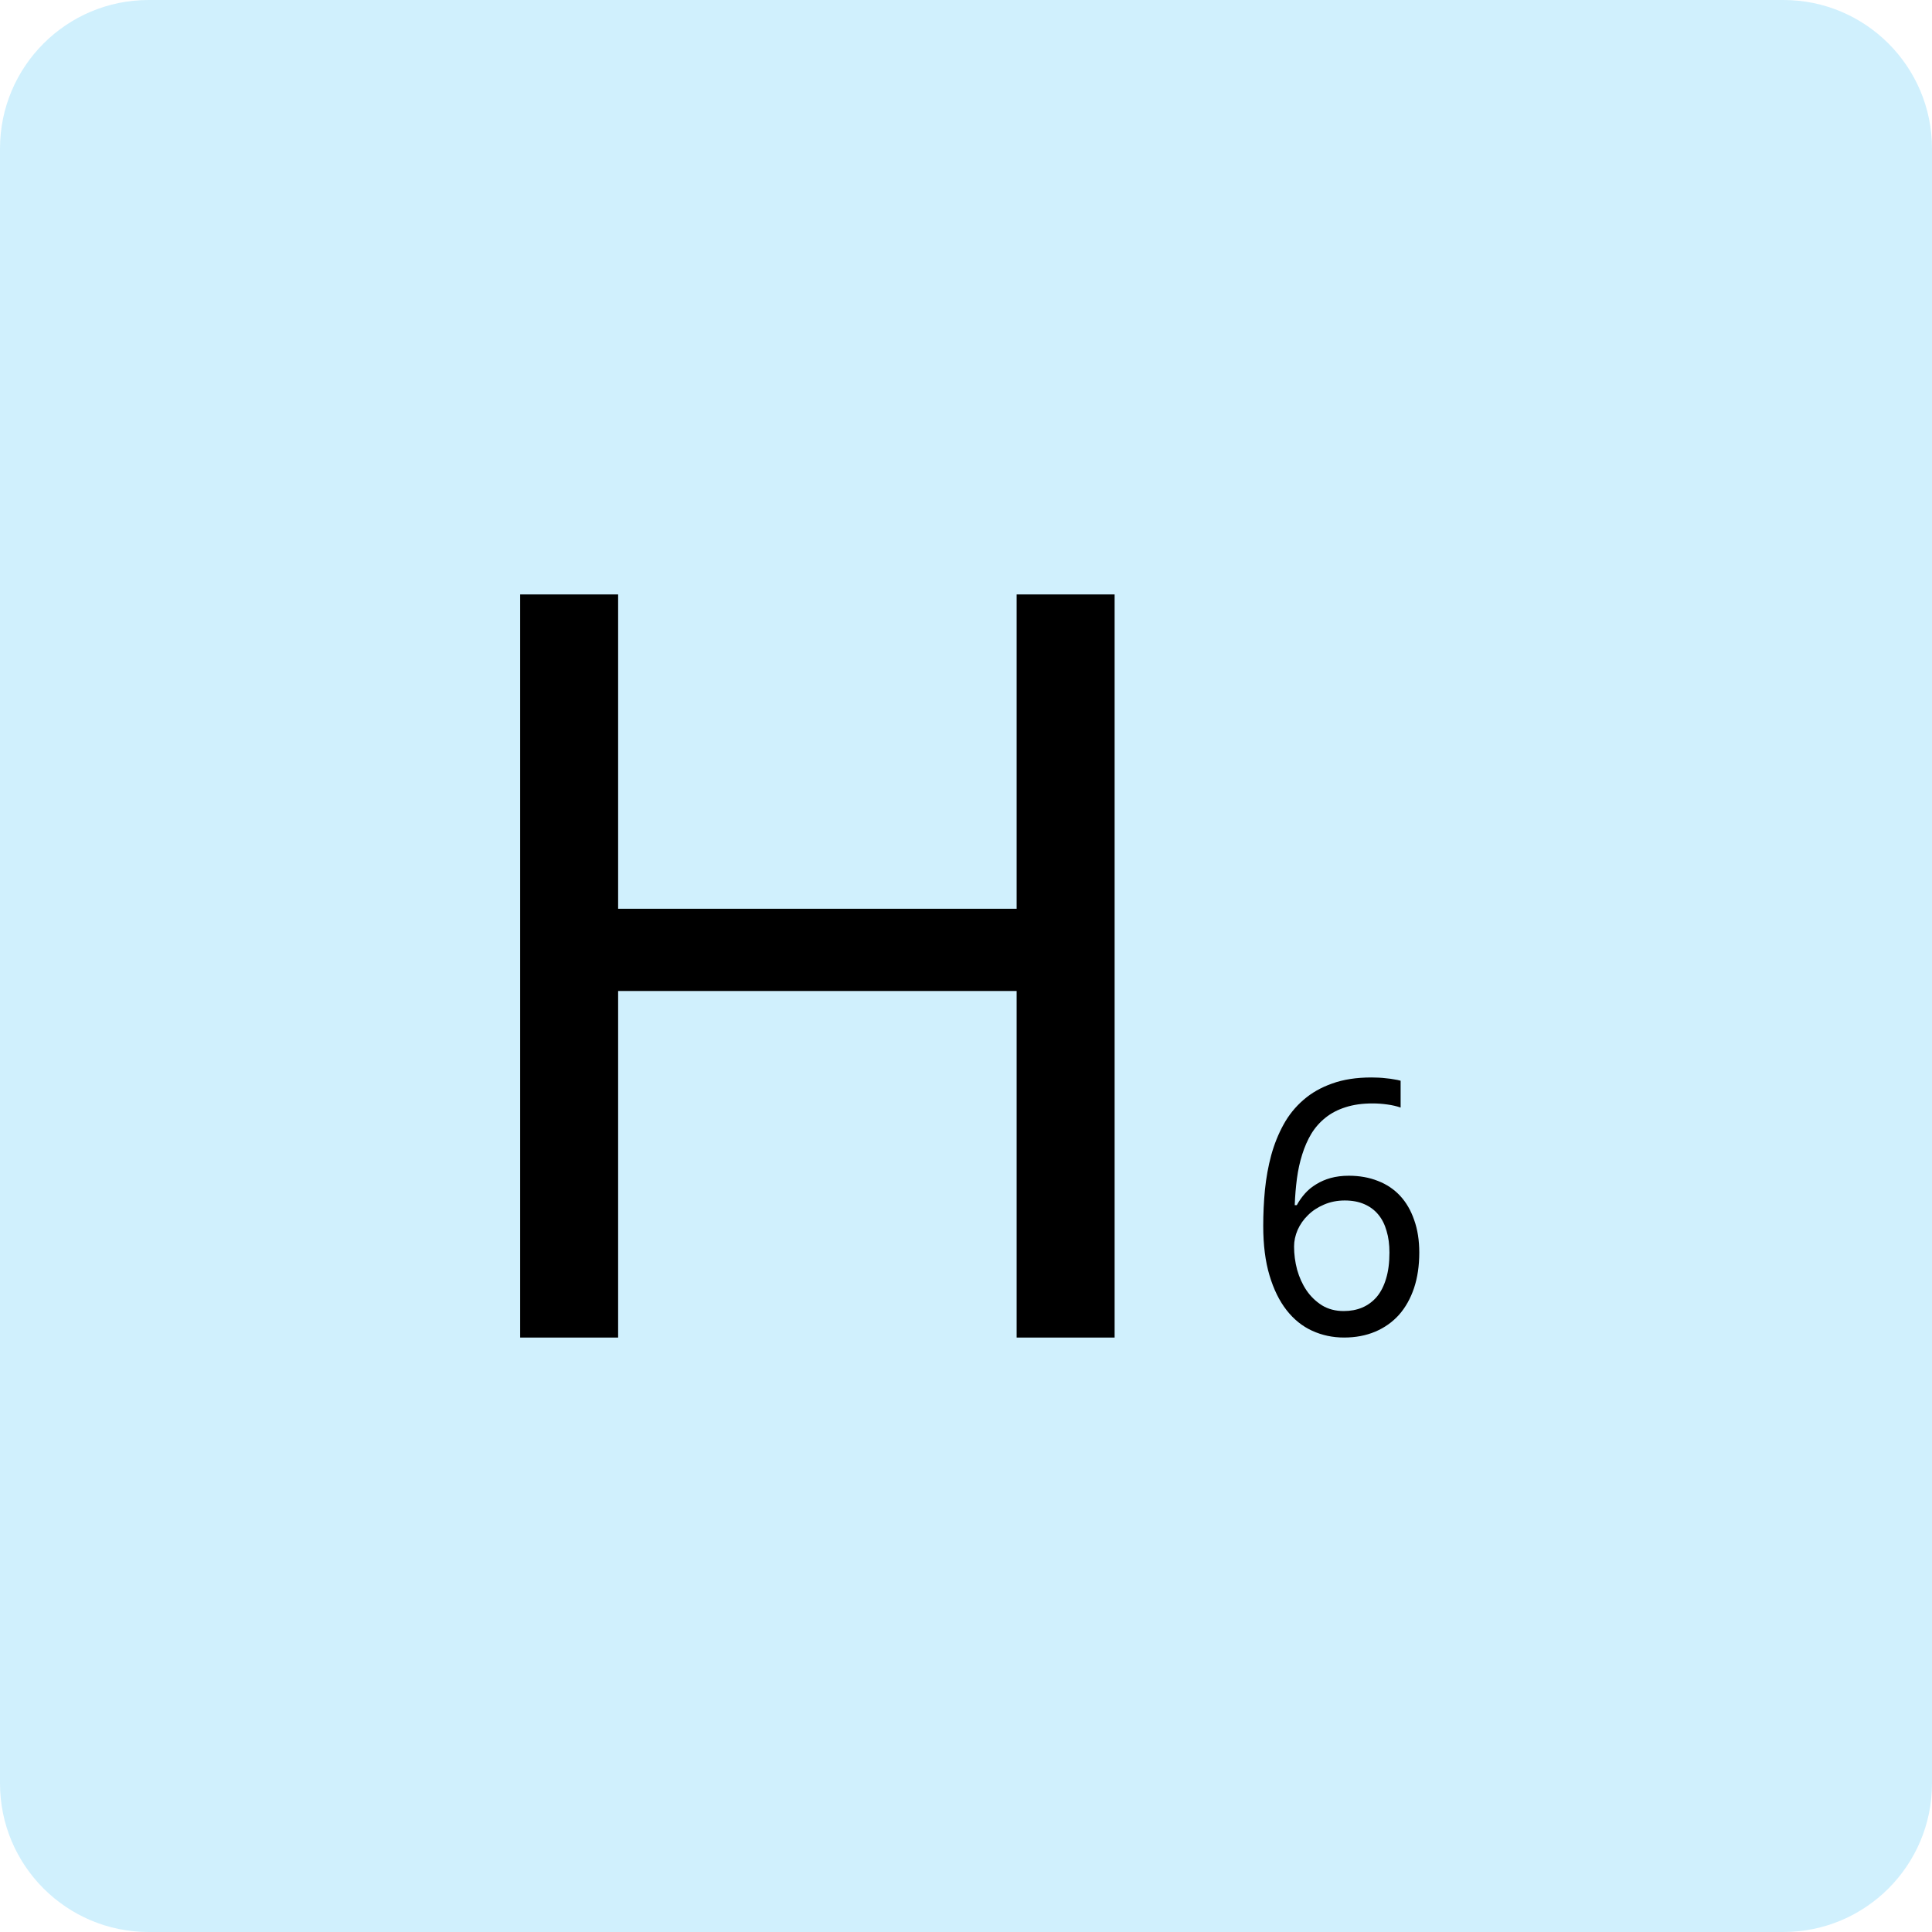
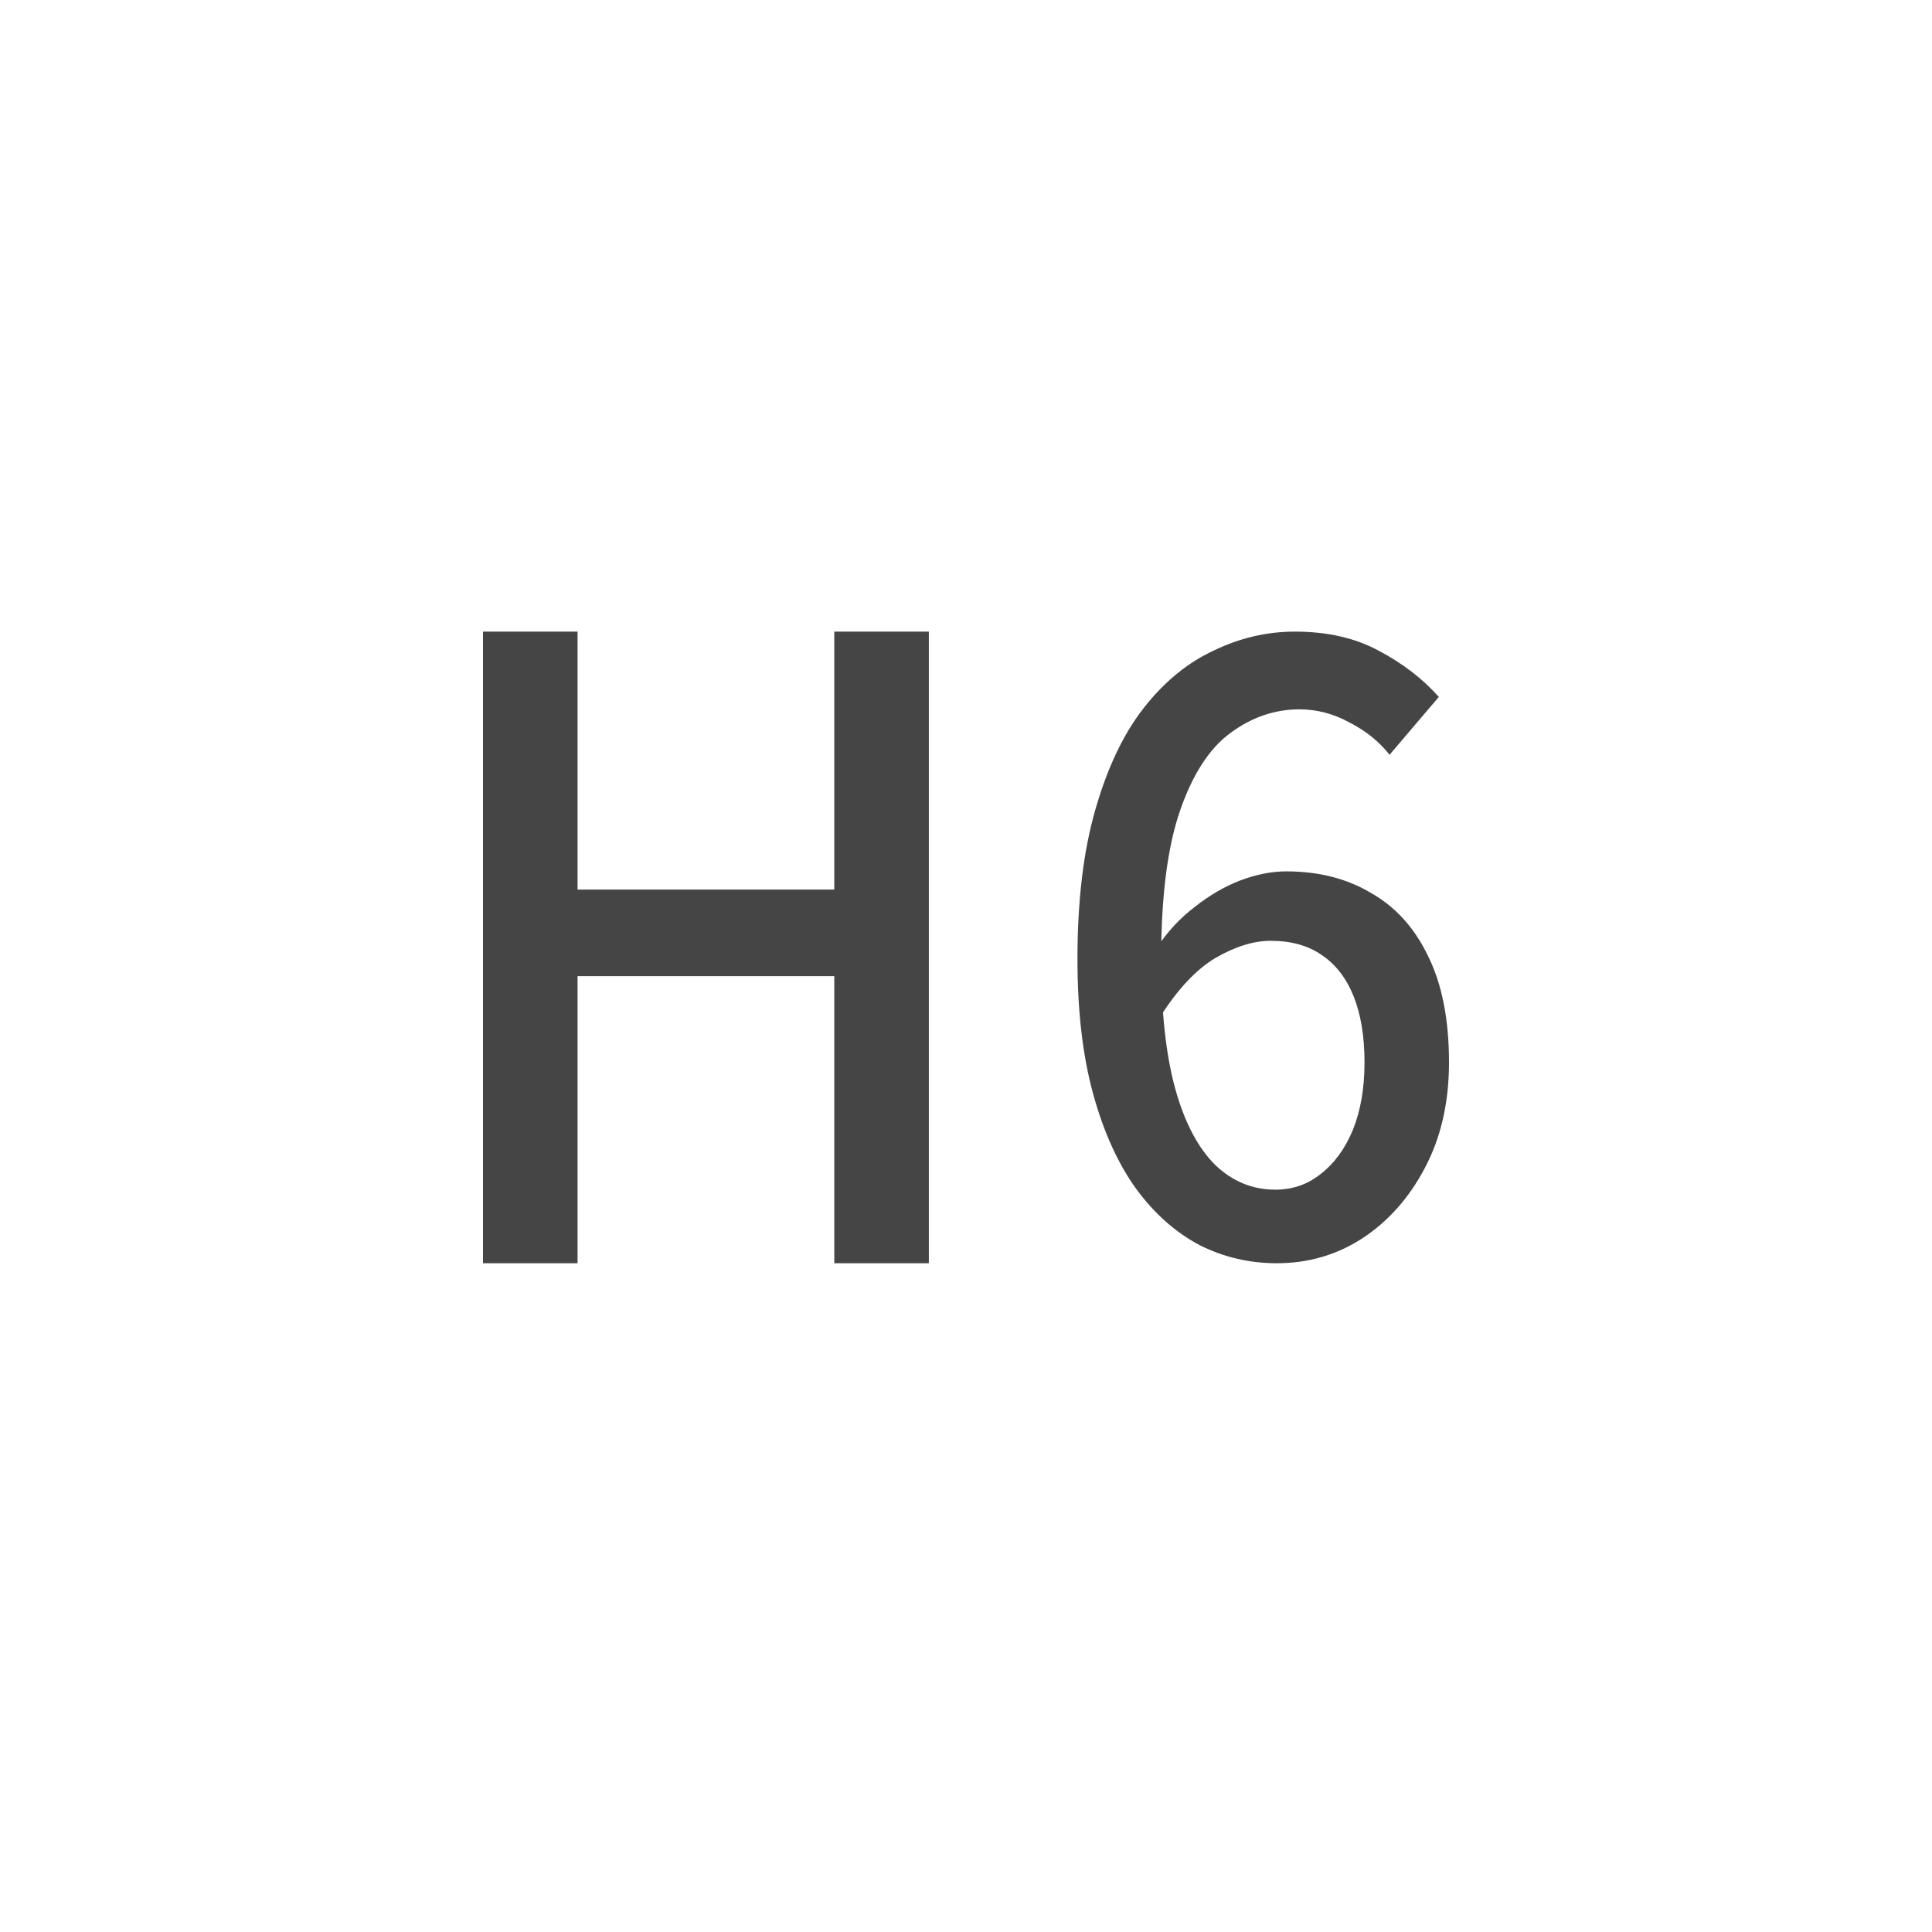
<svg xmlns="http://www.w3.org/2000/svg" width="52" height="52" viewBox="0 0 52 52" fill="none">
-   <rect width="52" height="52" rx="4" fill="#D0F0FD" />
-   <path fill-rule="evenodd" clip-rule="evenodd" d="M27.363 36H30V16H27.363V24.459H16.637V16H14V36H16.637V26.672H27.363V36ZM34.046 32.023C34.015 32.346 34 32.67 34 32.996C34 33.508 34.056 33.952 34.169 34.328C34.281 34.704 34.435 35.016 34.629 35.264C34.824 35.513 35.053 35.697 35.318 35.818C35.586 35.94 35.871 36 36.175 36C36.485 36 36.765 35.947 37.014 35.842C37.264 35.736 37.476 35.586 37.653 35.39C37.829 35.191 37.964 34.95 38.059 34.668C38.153 34.386 38.2 34.067 38.2 33.713C38.2 33.384 38.154 33.092 38.063 32.838C37.975 32.58 37.849 32.363 37.685 32.186C37.52 32.009 37.321 31.875 37.087 31.785C36.853 31.692 36.592 31.645 36.303 31.645C36.124 31.645 35.961 31.666 35.815 31.706C35.672 31.746 35.543 31.802 35.427 31.874C35.312 31.942 35.21 32.026 35.122 32.125C35.037 32.221 34.964 32.325 34.903 32.437H34.848C34.857 32.189 34.877 31.95 34.907 31.72C34.938 31.49 34.985 31.274 35.049 31.073C35.113 30.868 35.195 30.681 35.295 30.514C35.398 30.346 35.526 30.202 35.678 30.081C35.83 29.959 36.01 29.866 36.216 29.801C36.426 29.733 36.668 29.699 36.941 29.699C37.072 29.699 37.204 29.708 37.338 29.727C37.472 29.745 37.592 29.773 37.698 29.81V29.088C37.647 29.073 37.587 29.061 37.52 29.051C37.457 29.039 37.388 29.029 37.315 29.023C37.245 29.014 37.175 29.008 37.105 29.005C37.036 29.002 36.972 29 36.914 29C36.51 29 36.157 29.054 35.856 29.163C35.555 29.269 35.297 29.416 35.081 29.605C34.865 29.792 34.687 30.012 34.547 30.267C34.407 30.521 34.296 30.798 34.214 31.096C34.135 31.391 34.079 31.7 34.046 32.023ZM36.663 35.194C36.514 35.256 36.349 35.287 36.166 35.287C35.944 35.287 35.75 35.236 35.582 35.134C35.415 35.028 35.275 34.893 35.163 34.728C35.053 34.564 34.97 34.379 34.912 34.174C34.857 33.966 34.83 33.758 34.83 33.55C34.83 33.401 34.862 33.252 34.926 33.103C34.993 32.954 35.085 32.822 35.204 32.707C35.322 32.589 35.465 32.495 35.633 32.423C35.803 32.349 35.99 32.311 36.194 32.311C36.394 32.311 36.569 32.344 36.718 32.409C36.87 32.474 36.996 32.568 37.096 32.689C37.197 32.81 37.271 32.957 37.32 33.131C37.372 33.302 37.397 33.496 37.397 33.713C37.397 33.983 37.367 34.218 37.306 34.416C37.248 34.612 37.165 34.775 37.055 34.906C36.946 35.033 36.815 35.129 36.663 35.194Z" fill="black" />
+   <path d="M13 34V17H15.545V23.943H22.455V17H25V34H22.455V26.273H15.545V34H13Z" fill="#454545" />
+   <path d="M34.368 34C33.625 34 32.93 33.837 32.284 33.511C31.639 33.169 31.07 32.665 30.579 31.997C30.088 31.315 29.702 30.462 29.421 29.439C29.14 28.415 29 27.206 29 25.811C29 24.239 29.161 22.897 29.484 21.784C29.807 20.657 30.242 19.744 30.79 19.047C31.337 18.35 31.961 17.838 32.663 17.512C33.365 17.171 34.095 17 34.853 17C35.723 17 36.474 17.171 37.105 17.512C37.751 17.853 38.291 18.268 38.726 18.758L37.4 20.315C37.119 19.959 36.761 19.67 36.326 19.448C35.891 19.21 35.442 19.092 34.979 19.092C34.305 19.092 33.681 19.307 33.105 19.737C32.544 20.152 32.095 20.849 31.758 21.828C31.421 22.808 31.253 24.135 31.253 25.811C31.253 27.221 31.379 28.385 31.632 29.305C31.884 30.21 32.242 30.892 32.705 31.352C33.168 31.797 33.709 32.02 34.326 32.02C34.789 32.02 35.197 31.879 35.547 31.597C35.912 31.315 36.2 30.922 36.41 30.418C36.621 29.898 36.726 29.29 36.726 28.593C36.726 27.896 36.628 27.302 36.432 26.813C36.235 26.323 35.947 25.952 35.568 25.7C35.203 25.448 34.747 25.322 34.2 25.322C33.737 25.322 33.239 25.478 32.705 25.789C32.186 26.101 31.688 26.635 31.21 27.391L31.126 25.522C31.421 25.077 31.765 24.706 32.158 24.41C32.551 24.098 32.958 23.861 33.379 23.698C33.814 23.535 34.228 23.453 34.621 23.453C35.491 23.453 36.249 23.646 36.895 24.031C37.554 24.402 38.067 24.966 38.432 25.723C38.81 26.479 39 27.436 39 28.593C39 29.676 38.782 30.625 38.347 31.441C37.926 32.242 37.365 32.873 36.663 33.333C35.975 33.778 35.211 34 34.368 34Z" fill="#454545" />
</svg>
